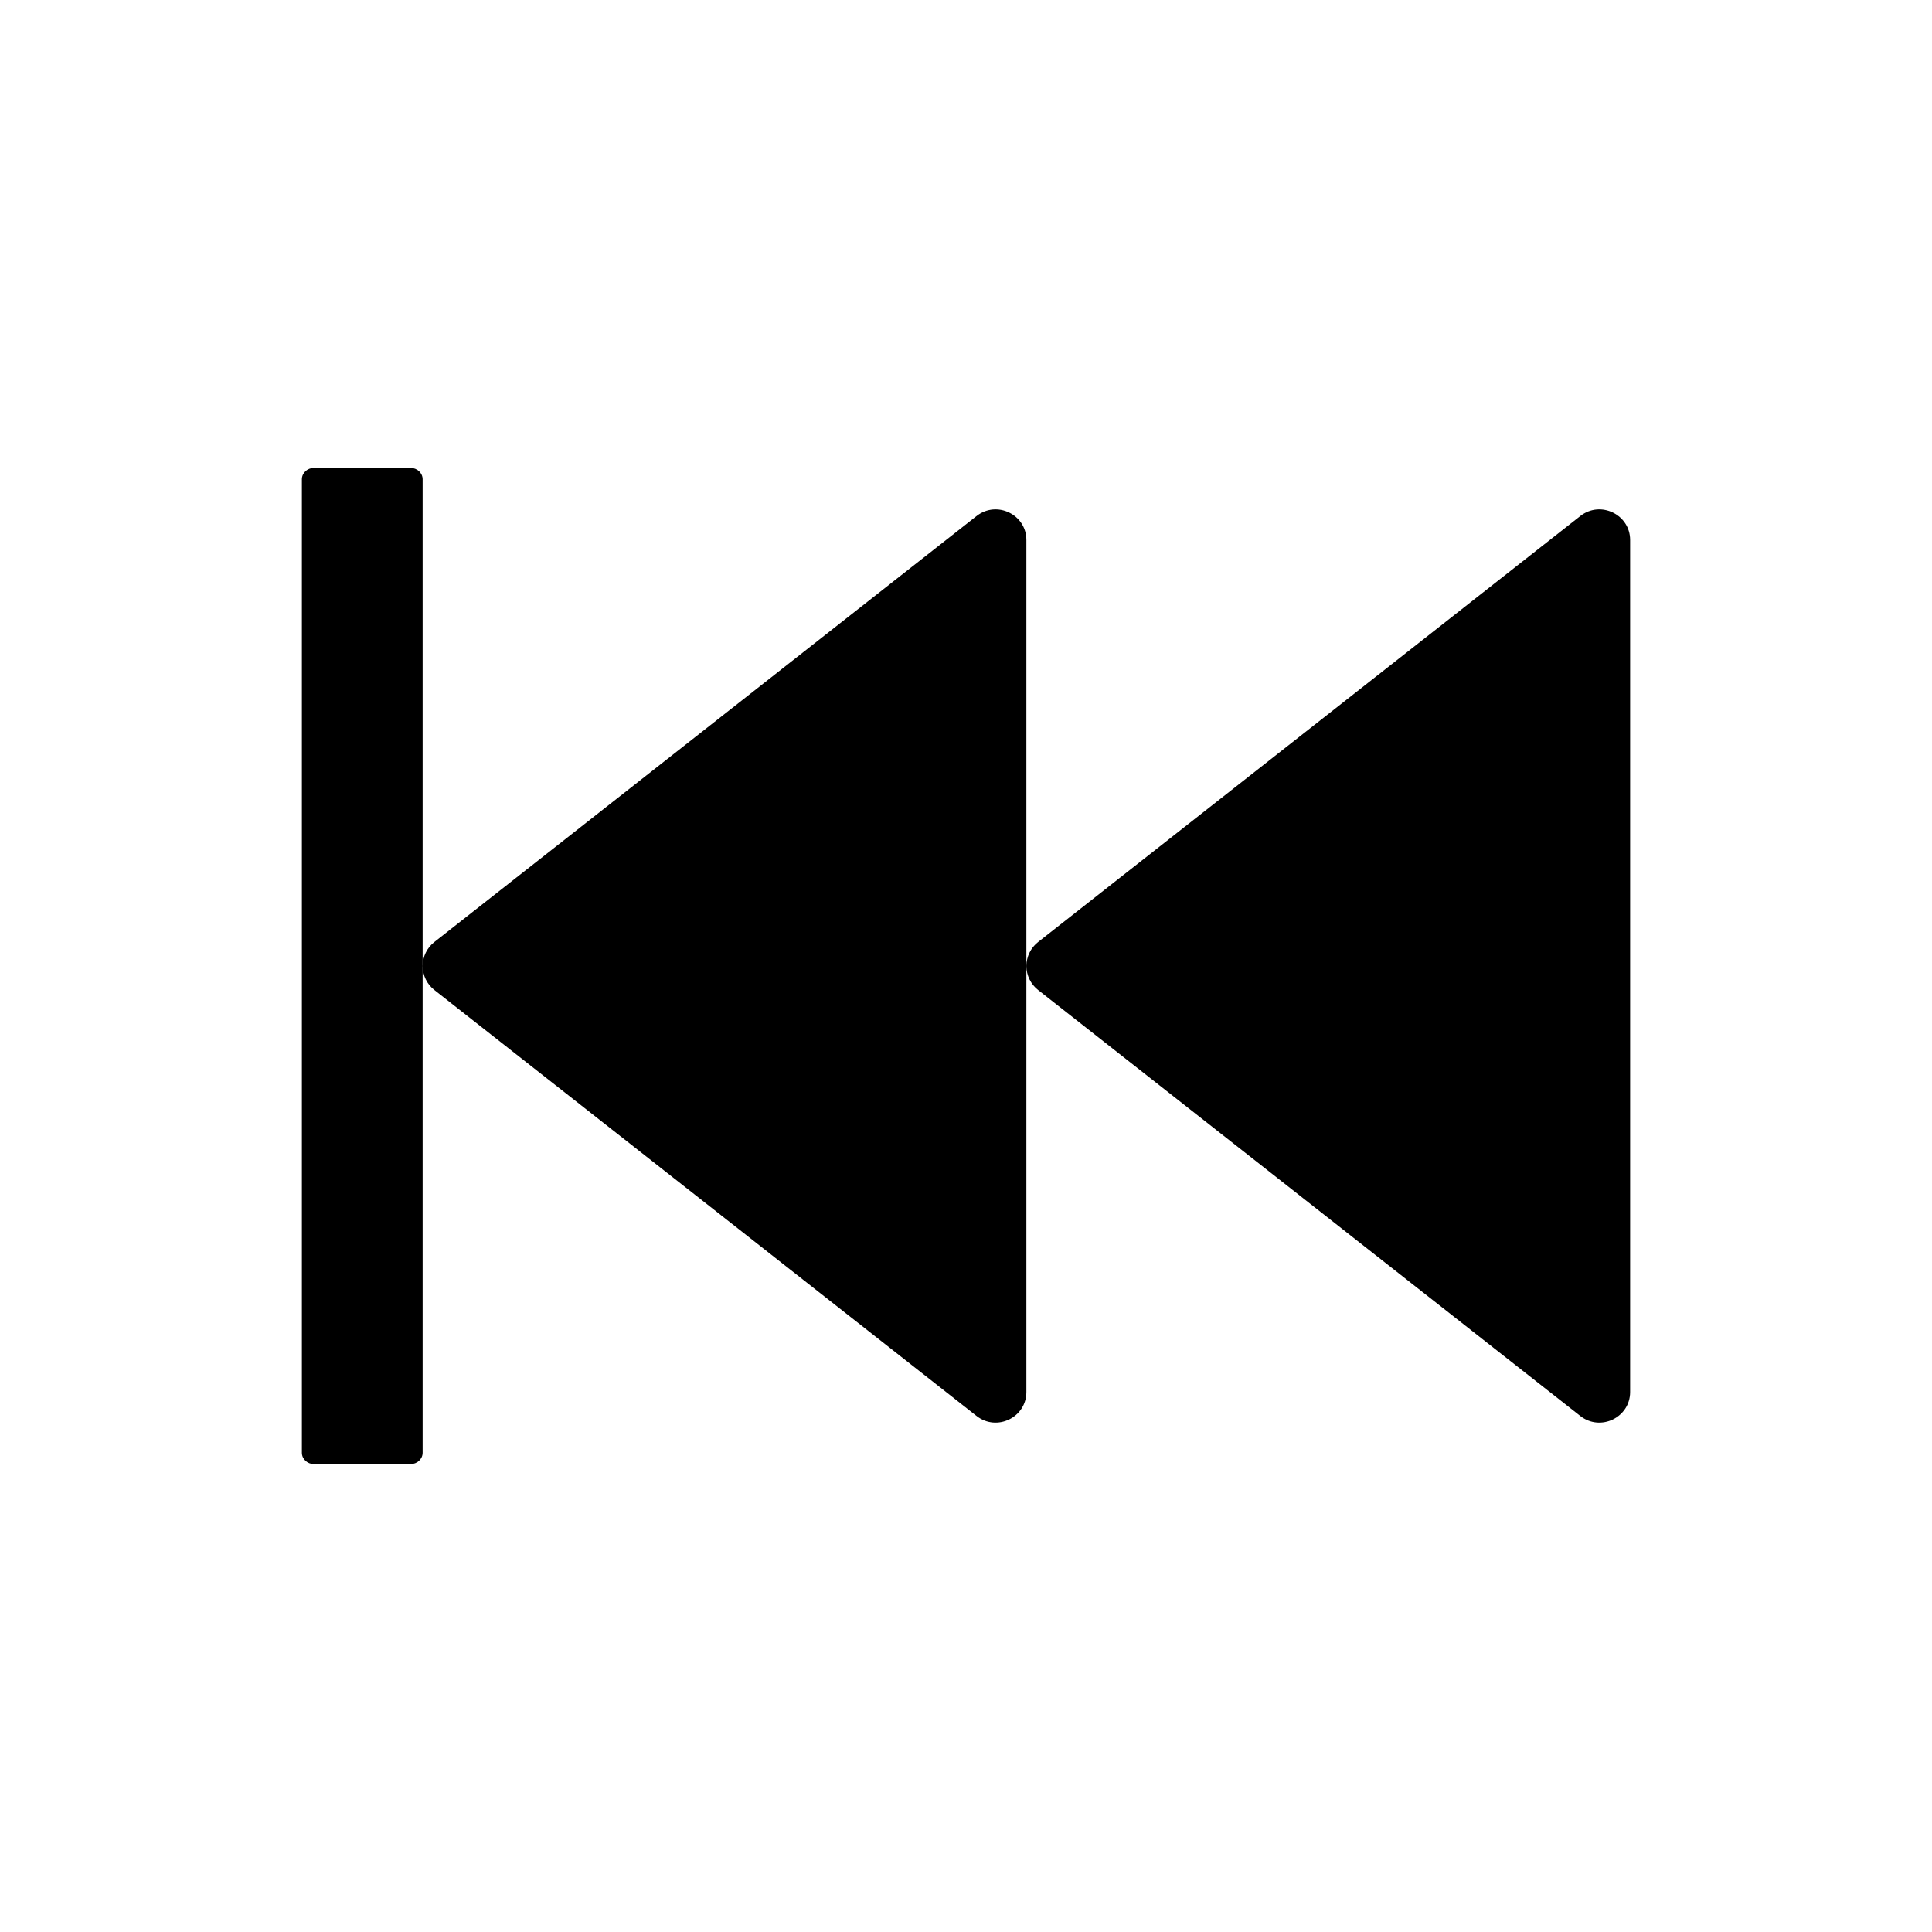
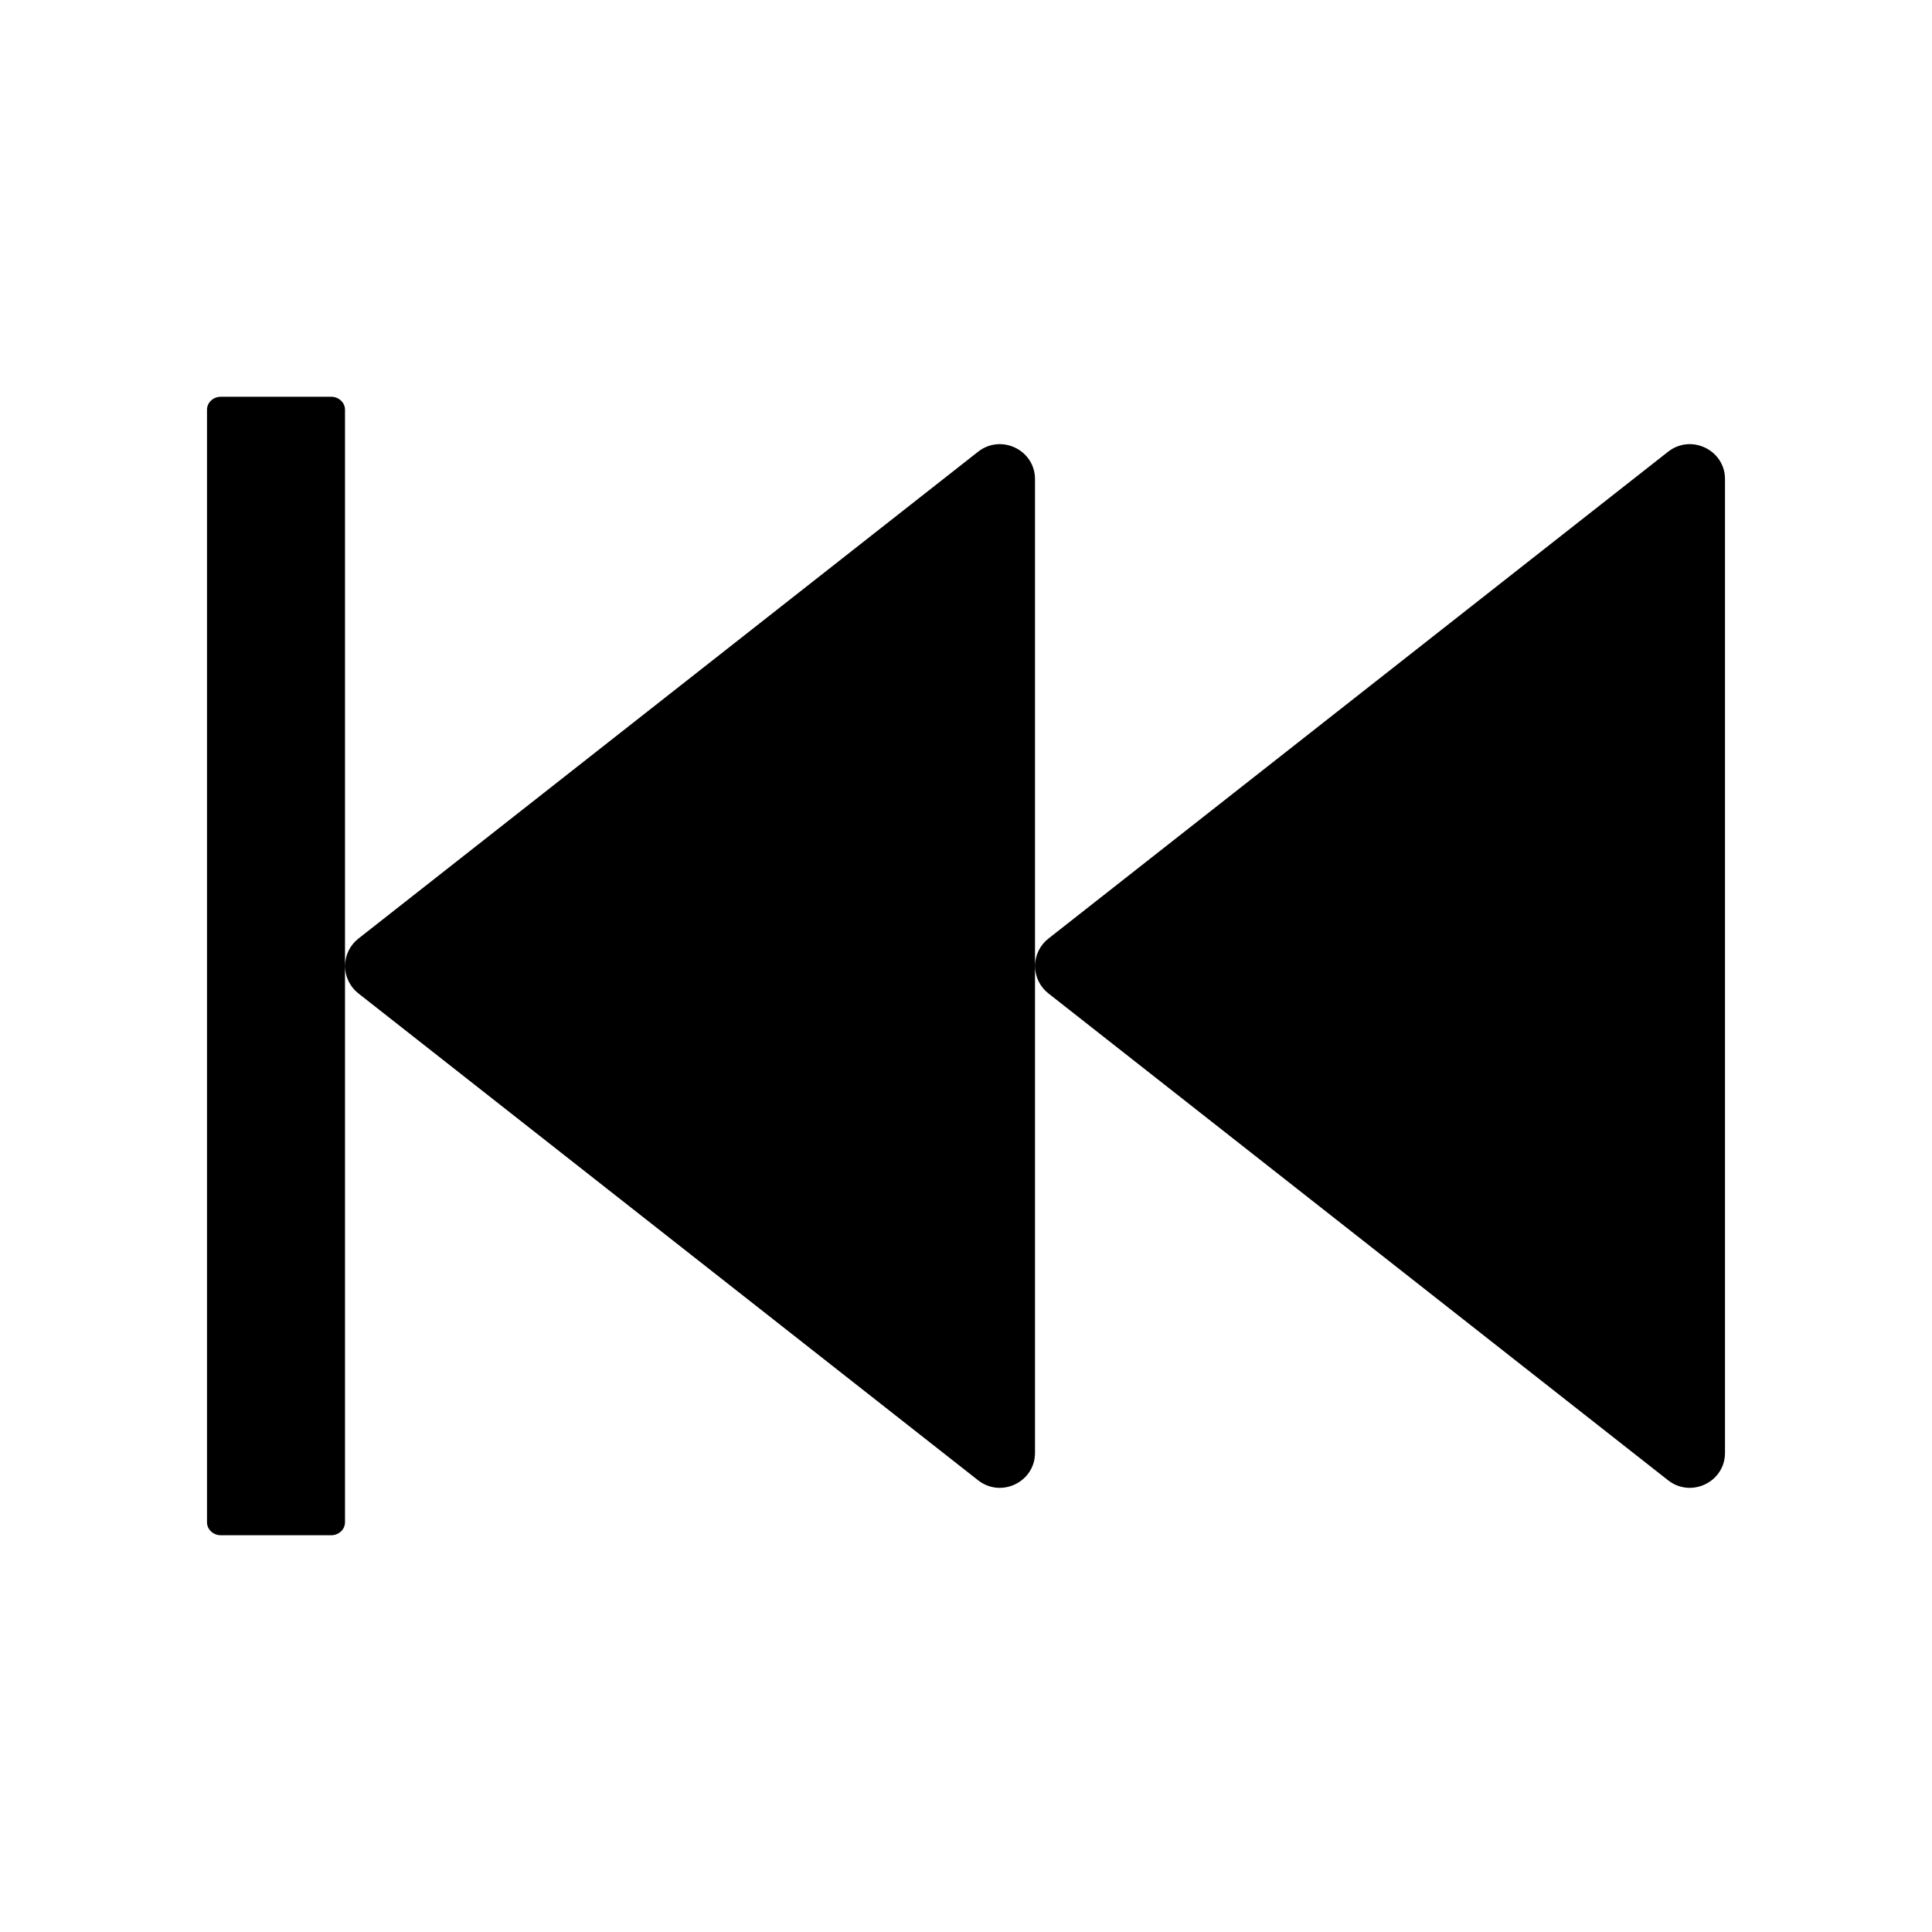
- <svg xmlns="http://www.w3.org/2000/svg" viewBox="0 0 1024 1024" focusable="false">
+ <svg xmlns="http://www.w3.org/2000/svg" viewBox="64 64 896 896" focusable="false">
  <path d="M517.6 273.5L230.2 499.3a16.14 16.14 0 000 25.4l287.4 225.8c10.7 8.4 26.4.8 26.4-12.7V286.2c0-13.5-15.7-21.1-26.4-12.7zm320 0L550.2 499.3a16.14 16.14 0 000 25.4l287.4 225.8c10.7 8.4 26.4.8 26.4-12.7V286.2c0-13.5-15.7-21.1-26.4-12.7zm-620-25.5h-51.2c-3.5 0-6.4 2.7-6.4 6v516c0 3.3 2.9 6 6.4 6h51.2c3.5 0 6.4-2.7 6.4-6V254c0-3.3-2.9-6-6.4-6z" />
</svg>
